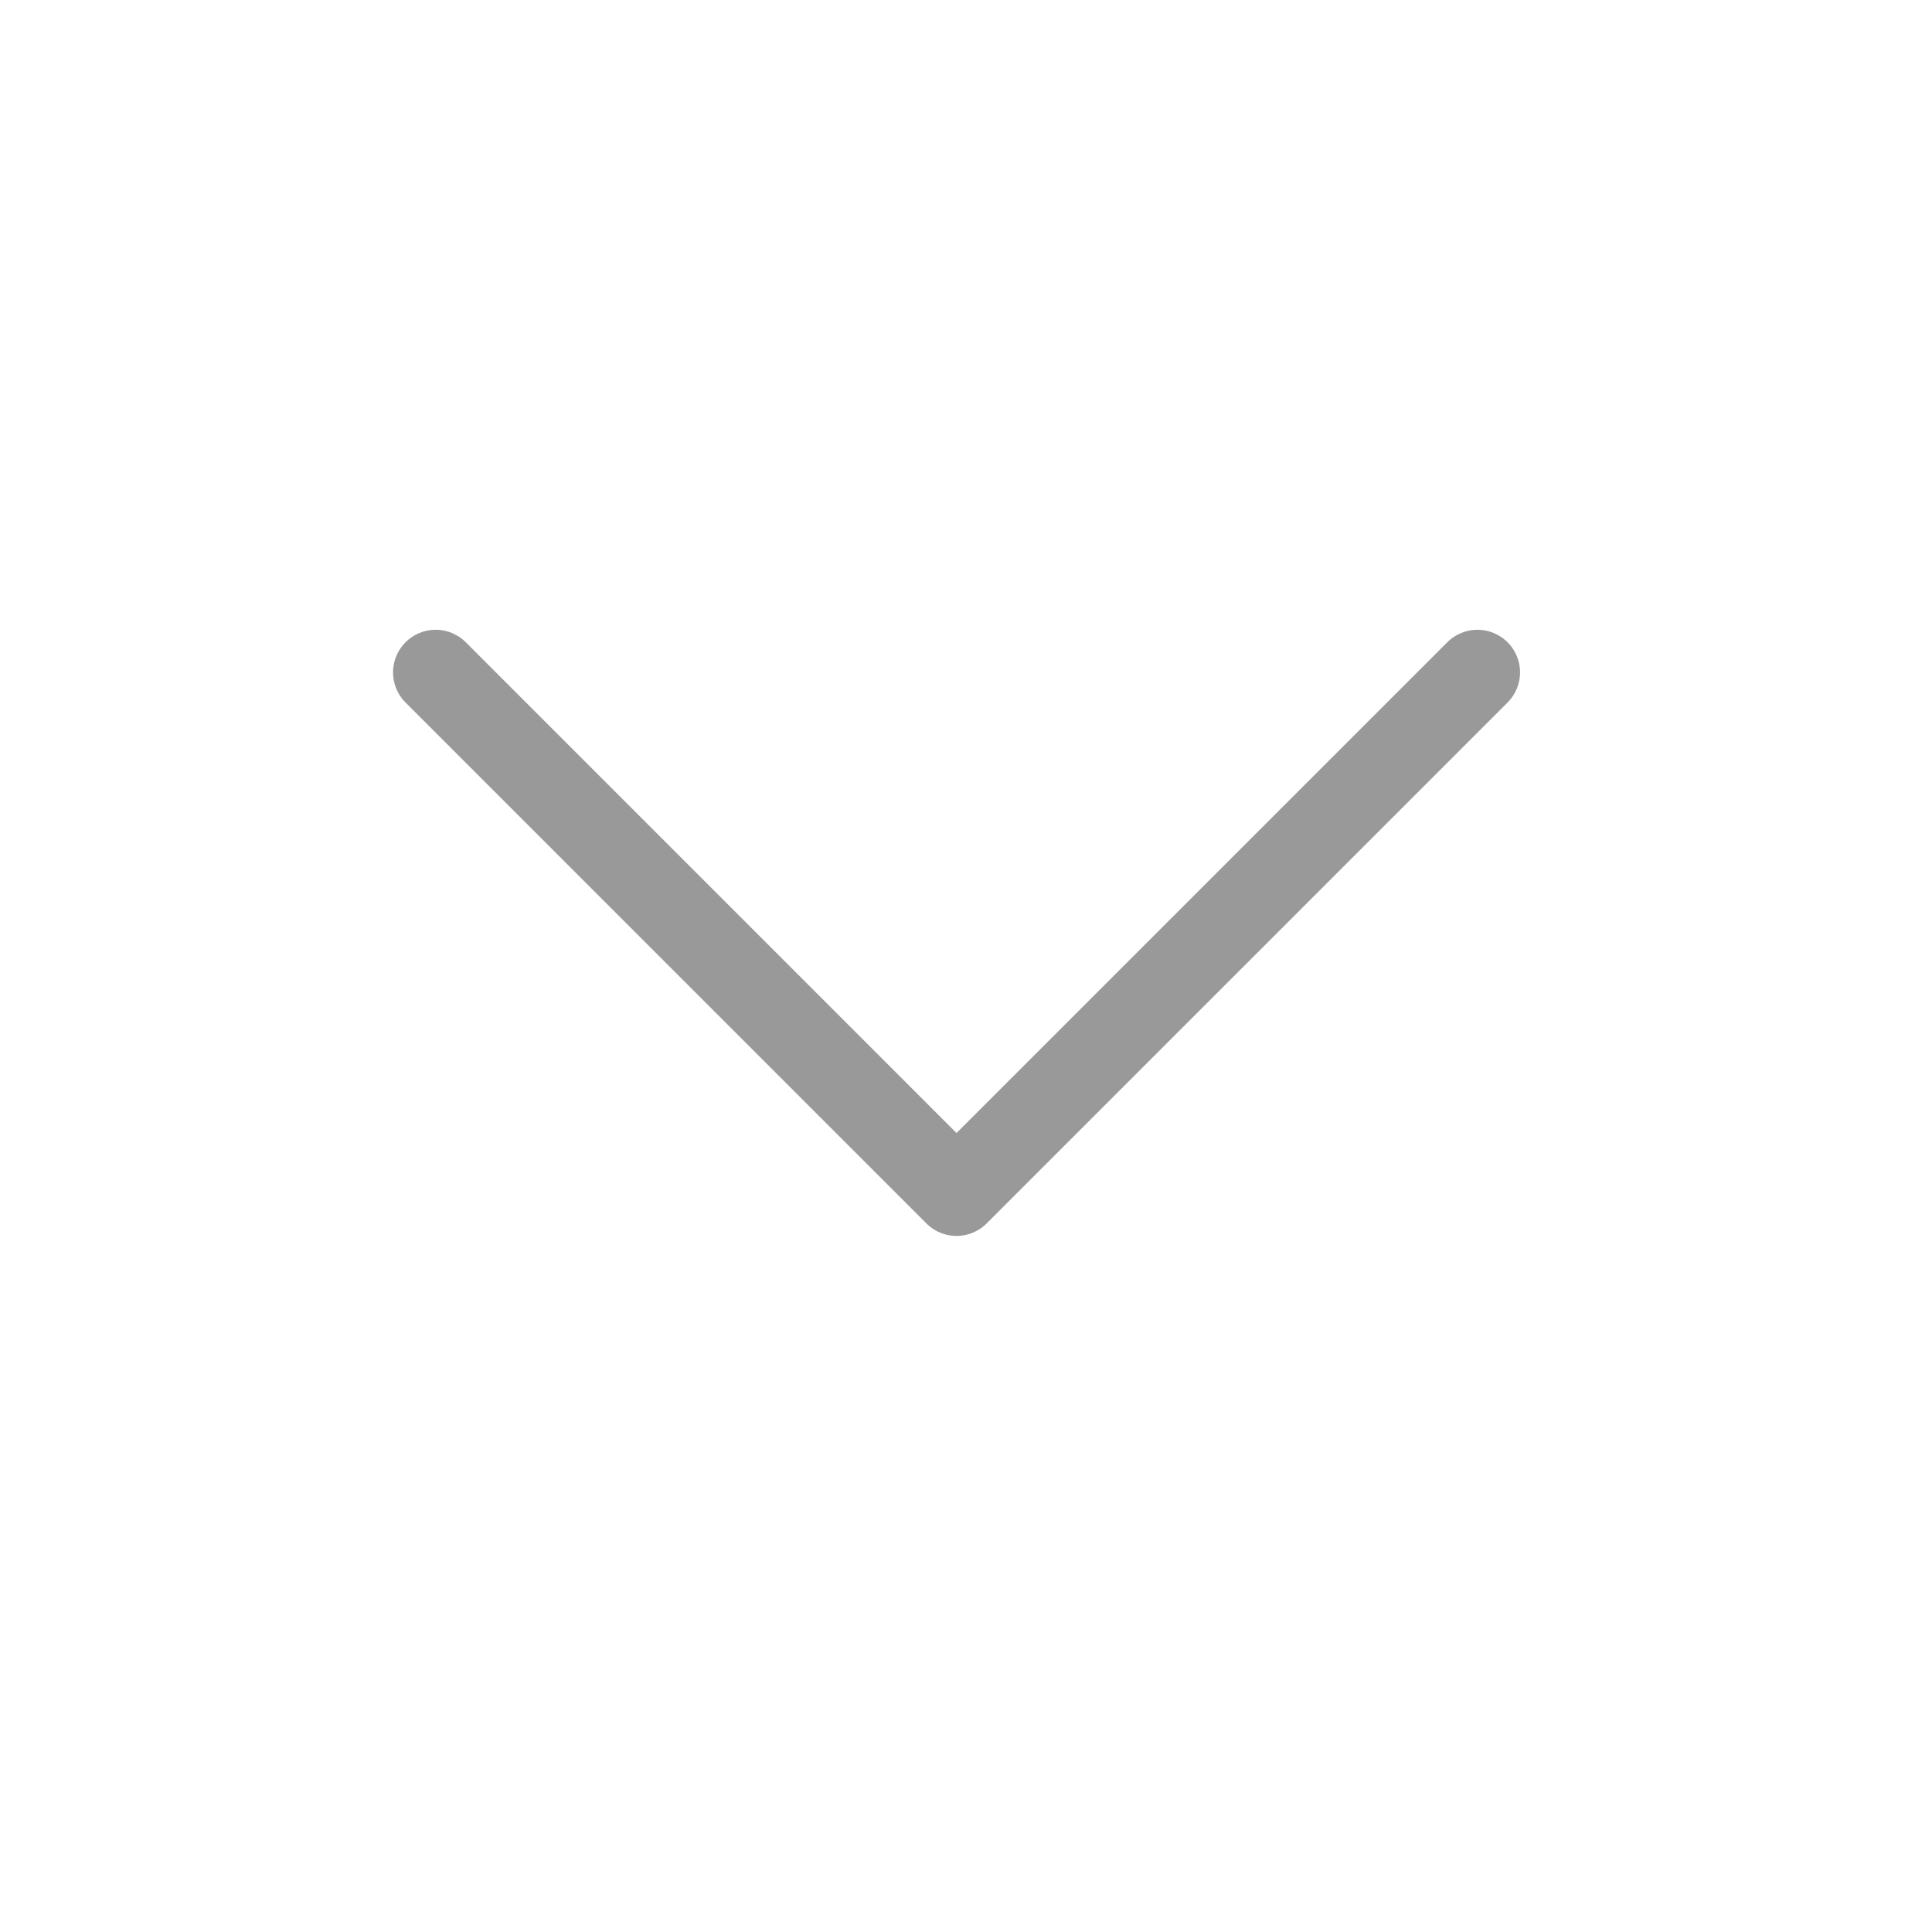
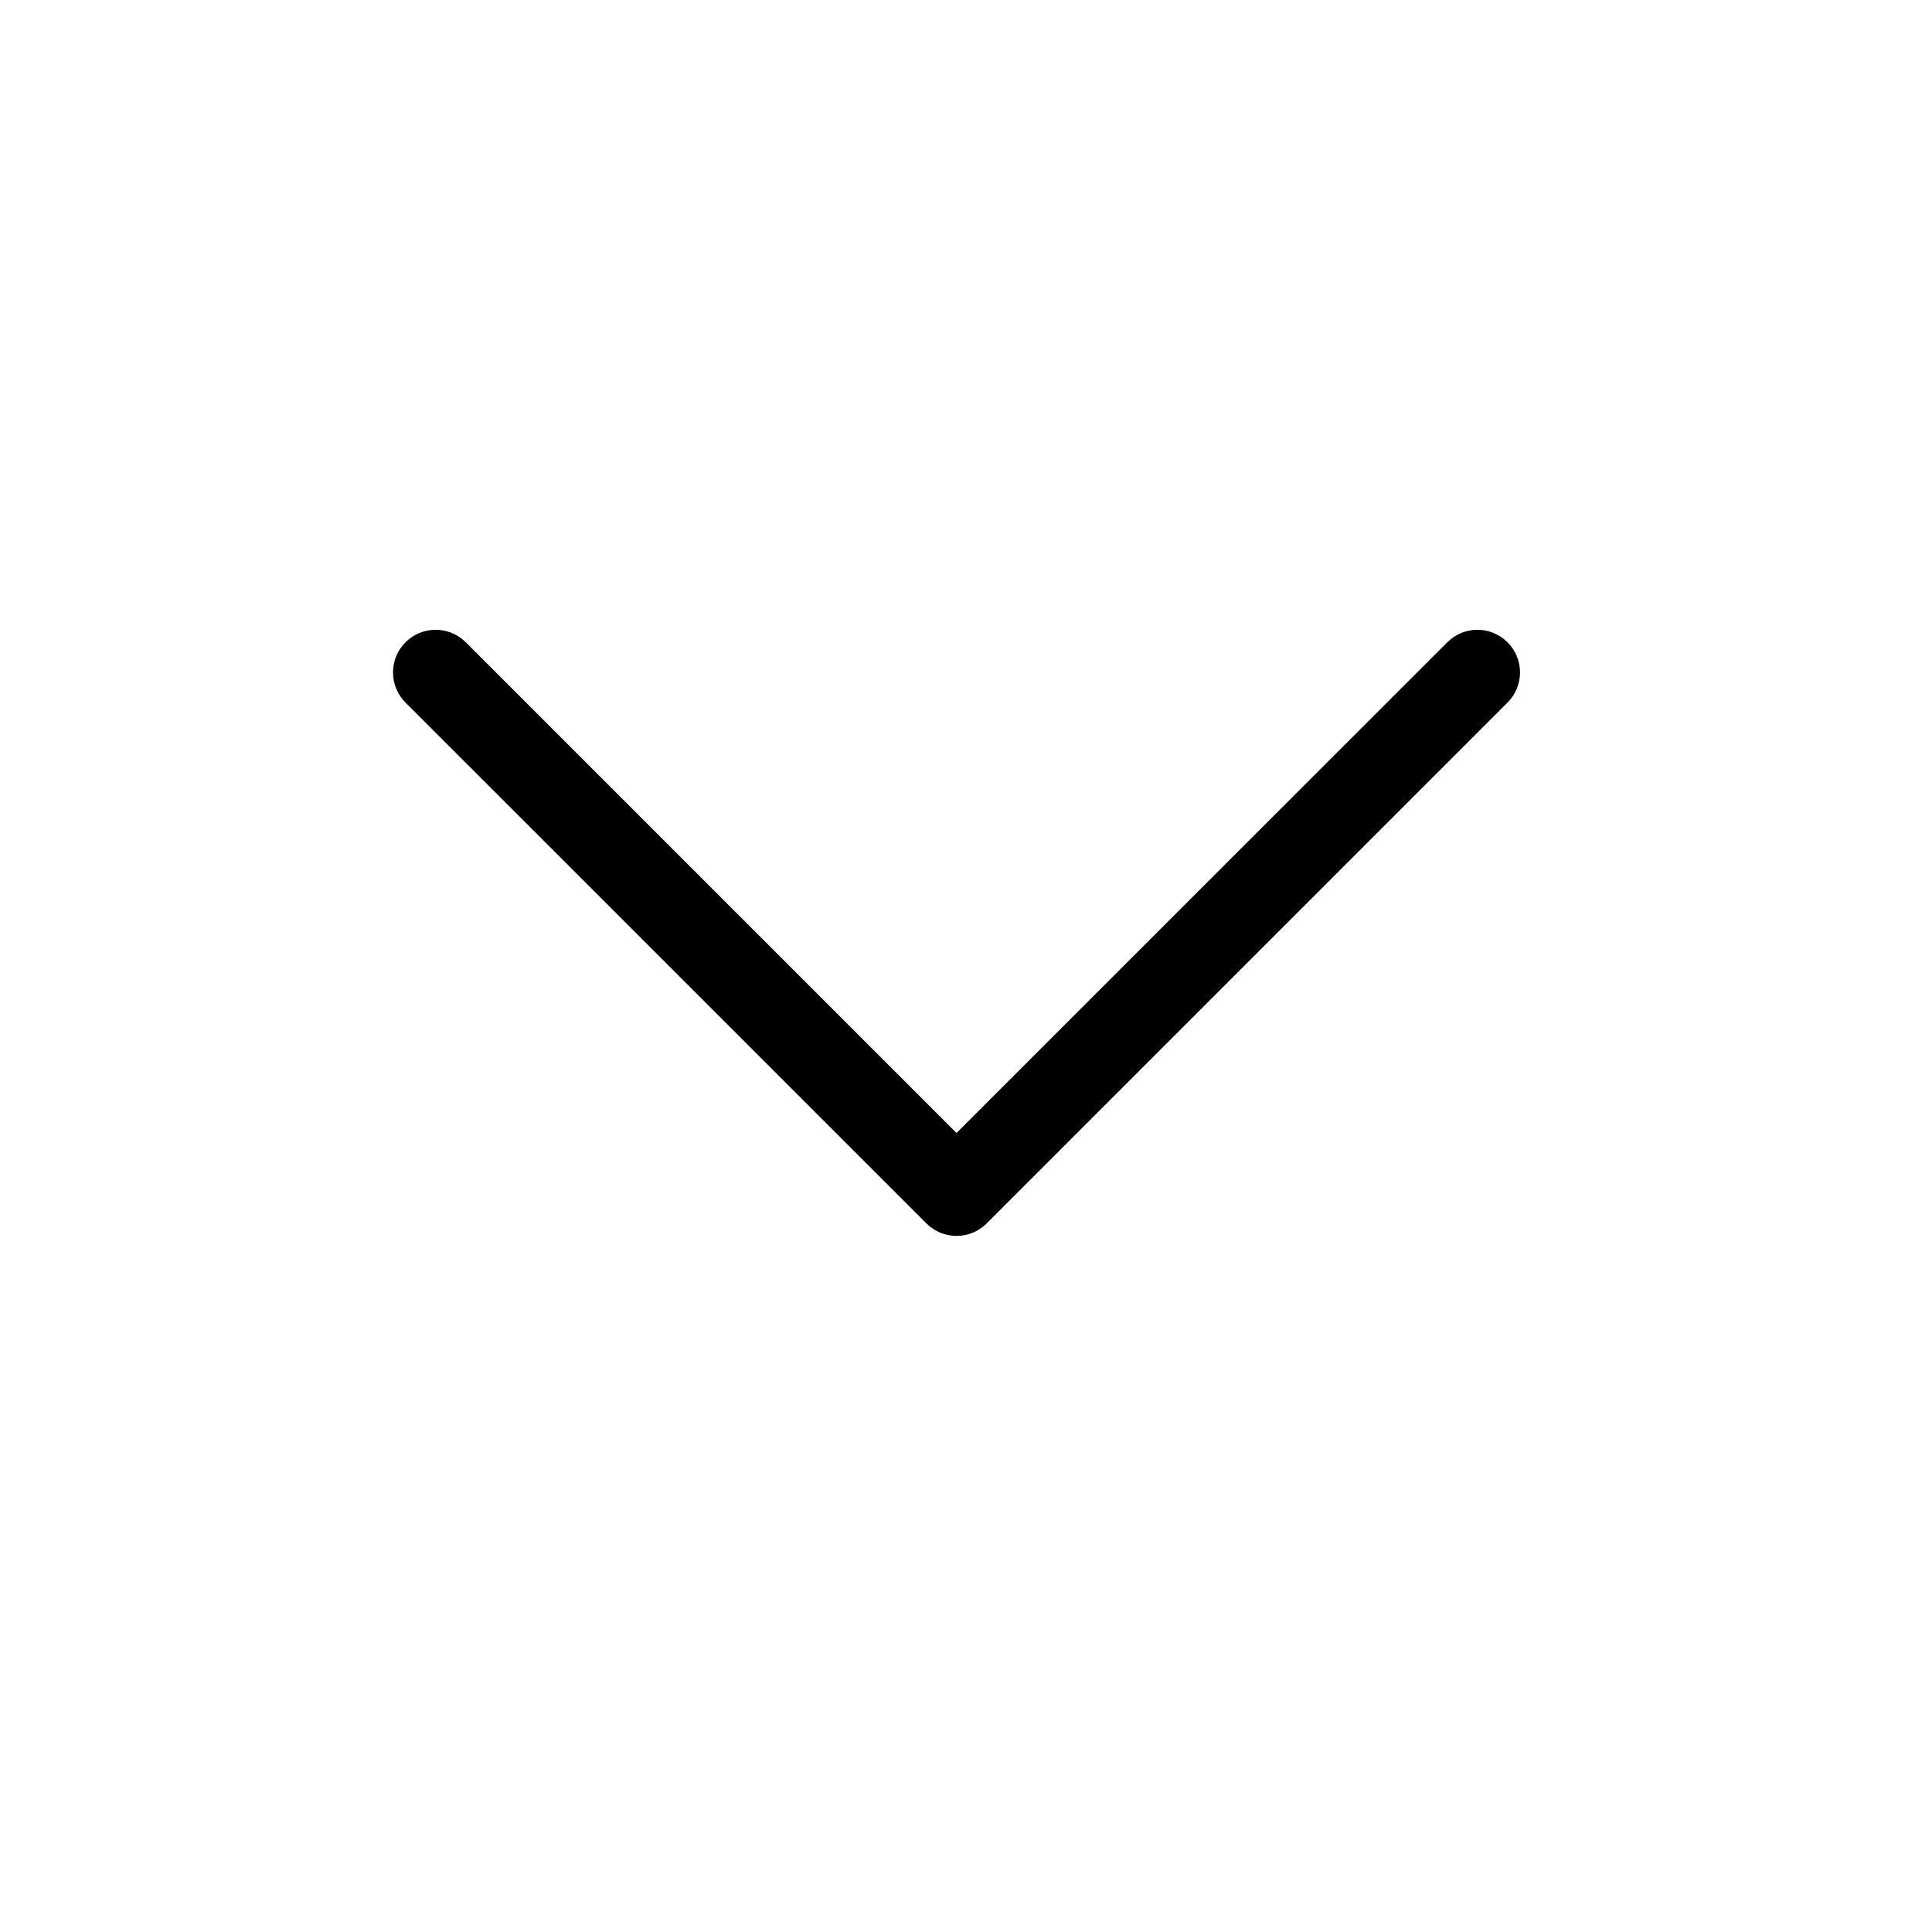
- <svg xmlns="http://www.w3.org/2000/svg" width="34" height="34" viewBox="0 0 34 34" fill="none">
-   <path d="M7.667 11.833L16.833 21L26 11.833" stroke="black" stroke-opacity="0.4" stroke-width="1.5" stroke-linecap="round" stroke-linejoin="round" />
+ <svg xmlns="http://www.w3.org/2000/svg" width="34" height="34" viewBox="0 0 34 34">
+   <path fill-rule="evenodd" clip-rule="evenodd" d="M17.364 21.53C17.071 21.823 16.596 21.823 16.303 21.53L7.136 12.364C6.843 12.071 6.843 11.596 7.136 11.303C7.429 11.01 7.904 11.01 8.197 11.303L16.833 19.939L25.47 11.303C25.763 11.01 26.237 11.01 26.53 11.303C26.823 11.596 26.823 12.071 26.53 12.364L17.364 21.53Z" />
</svg>
